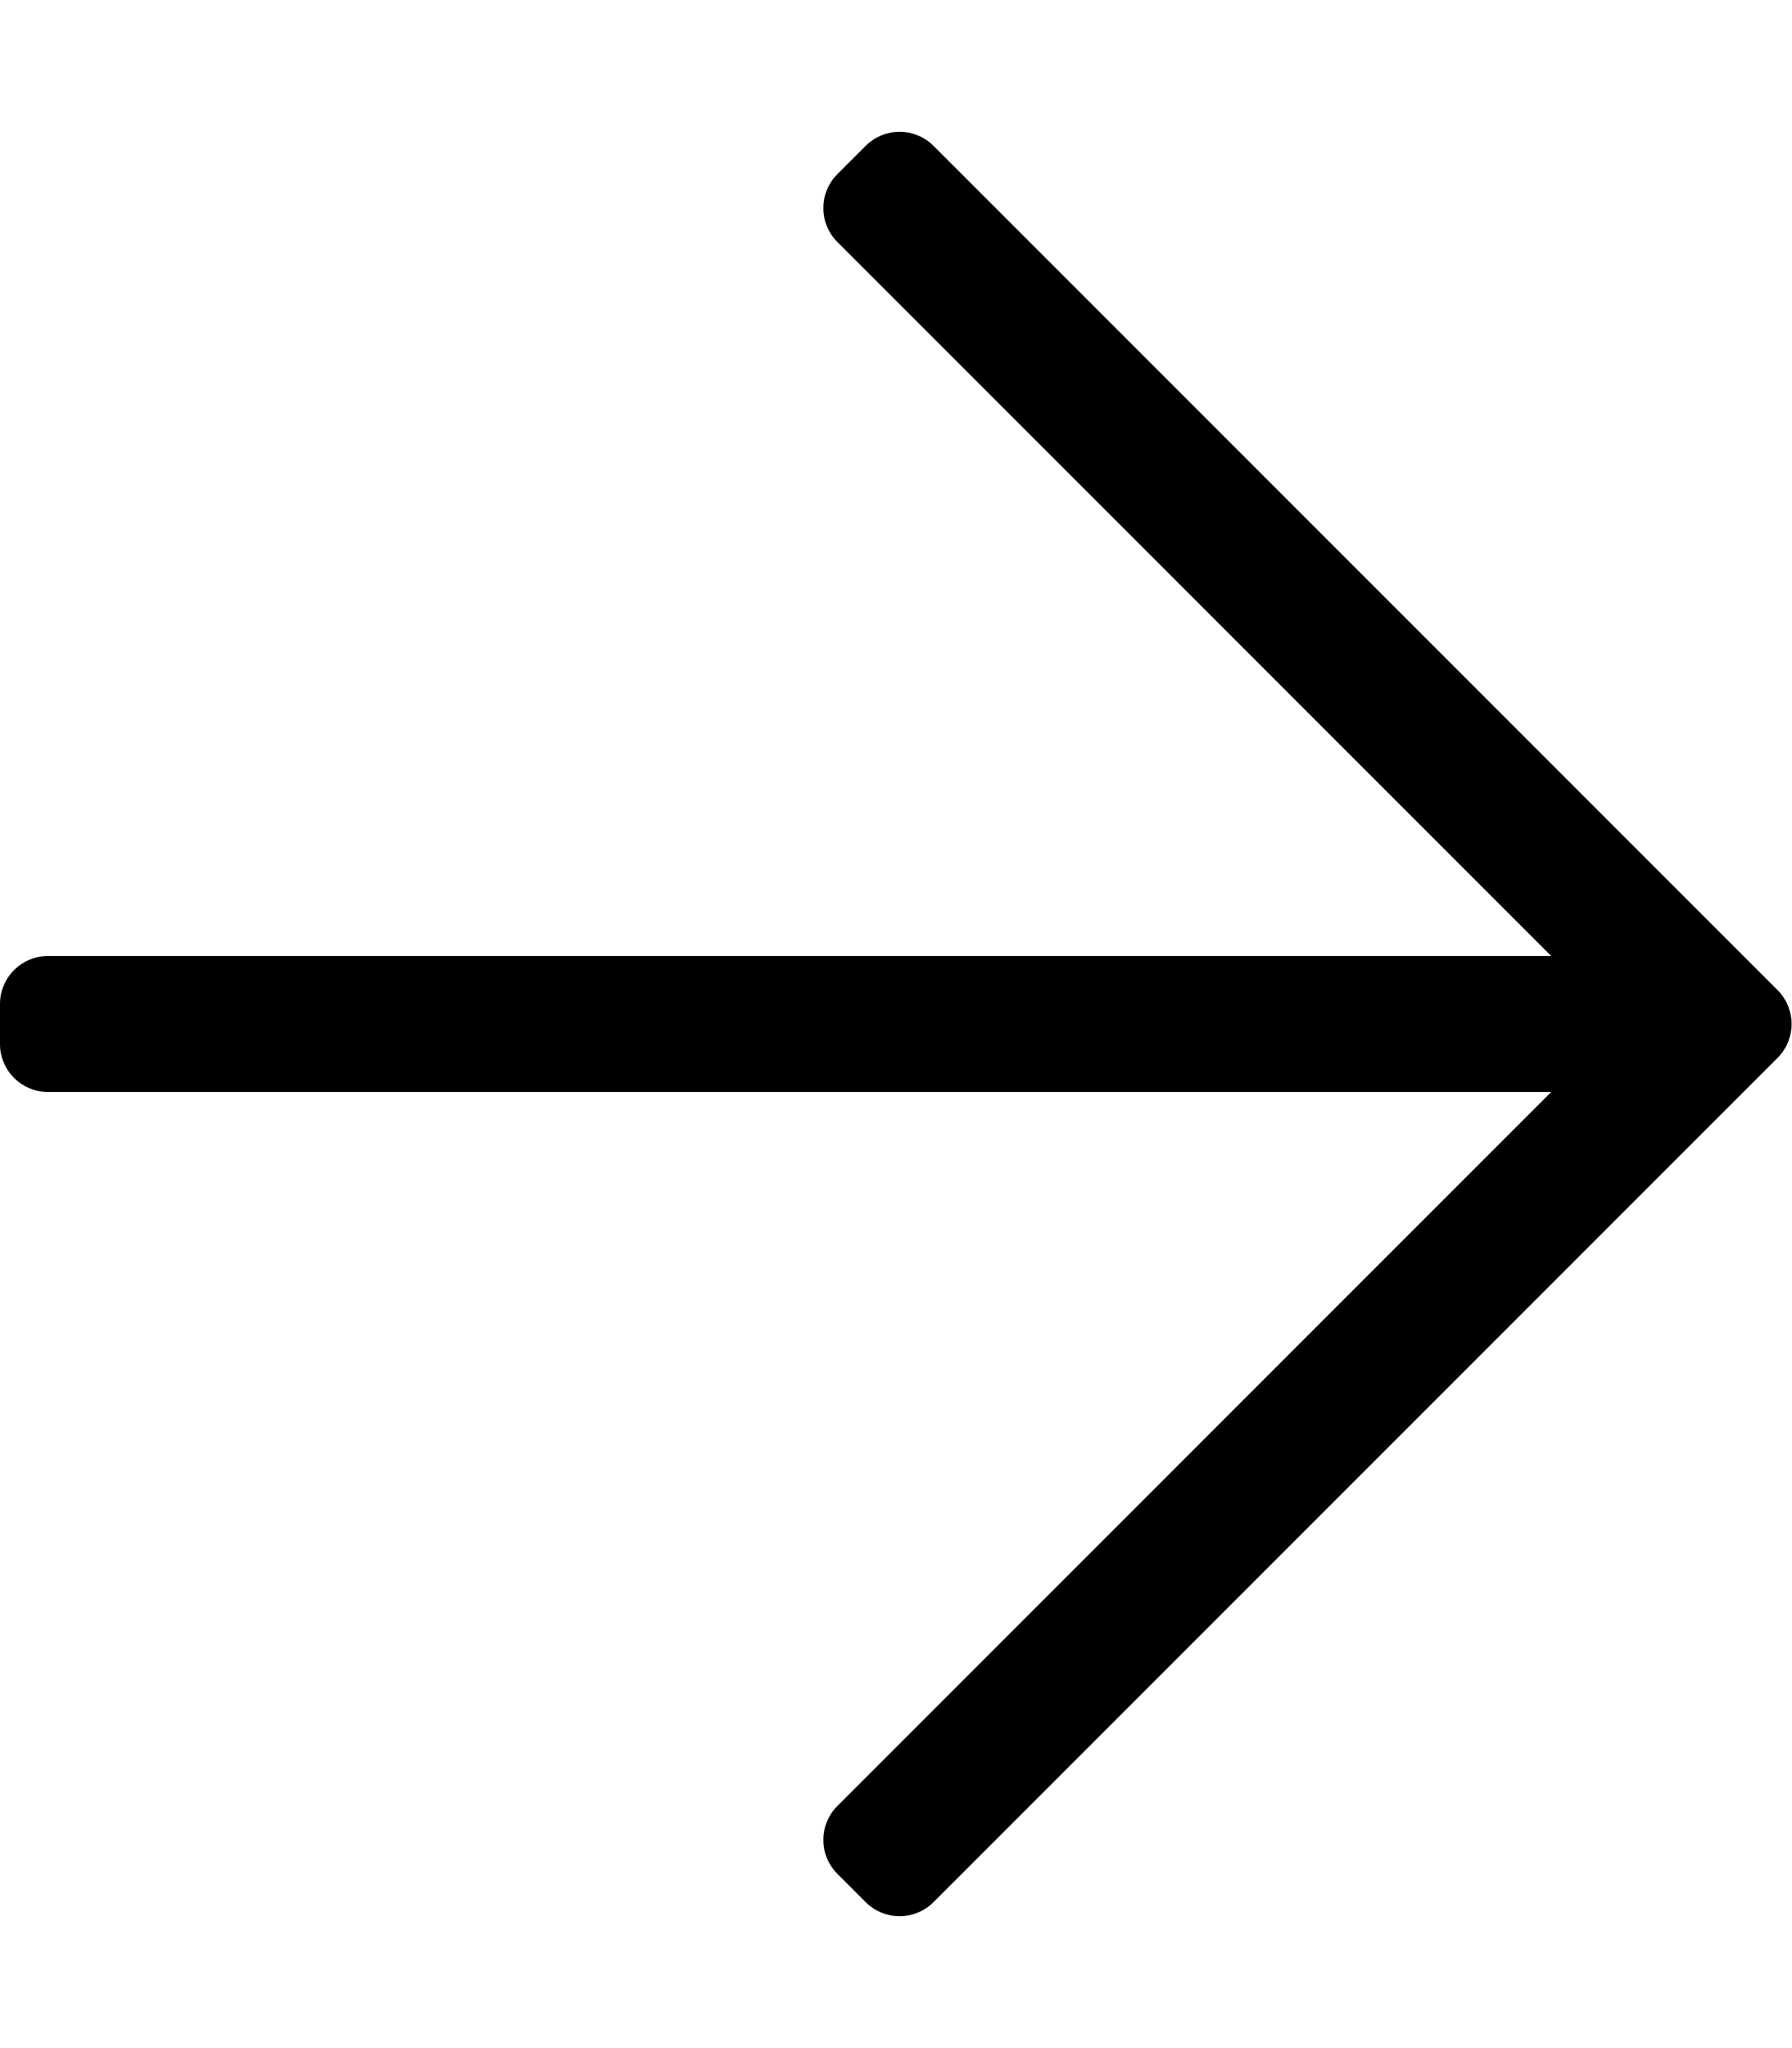
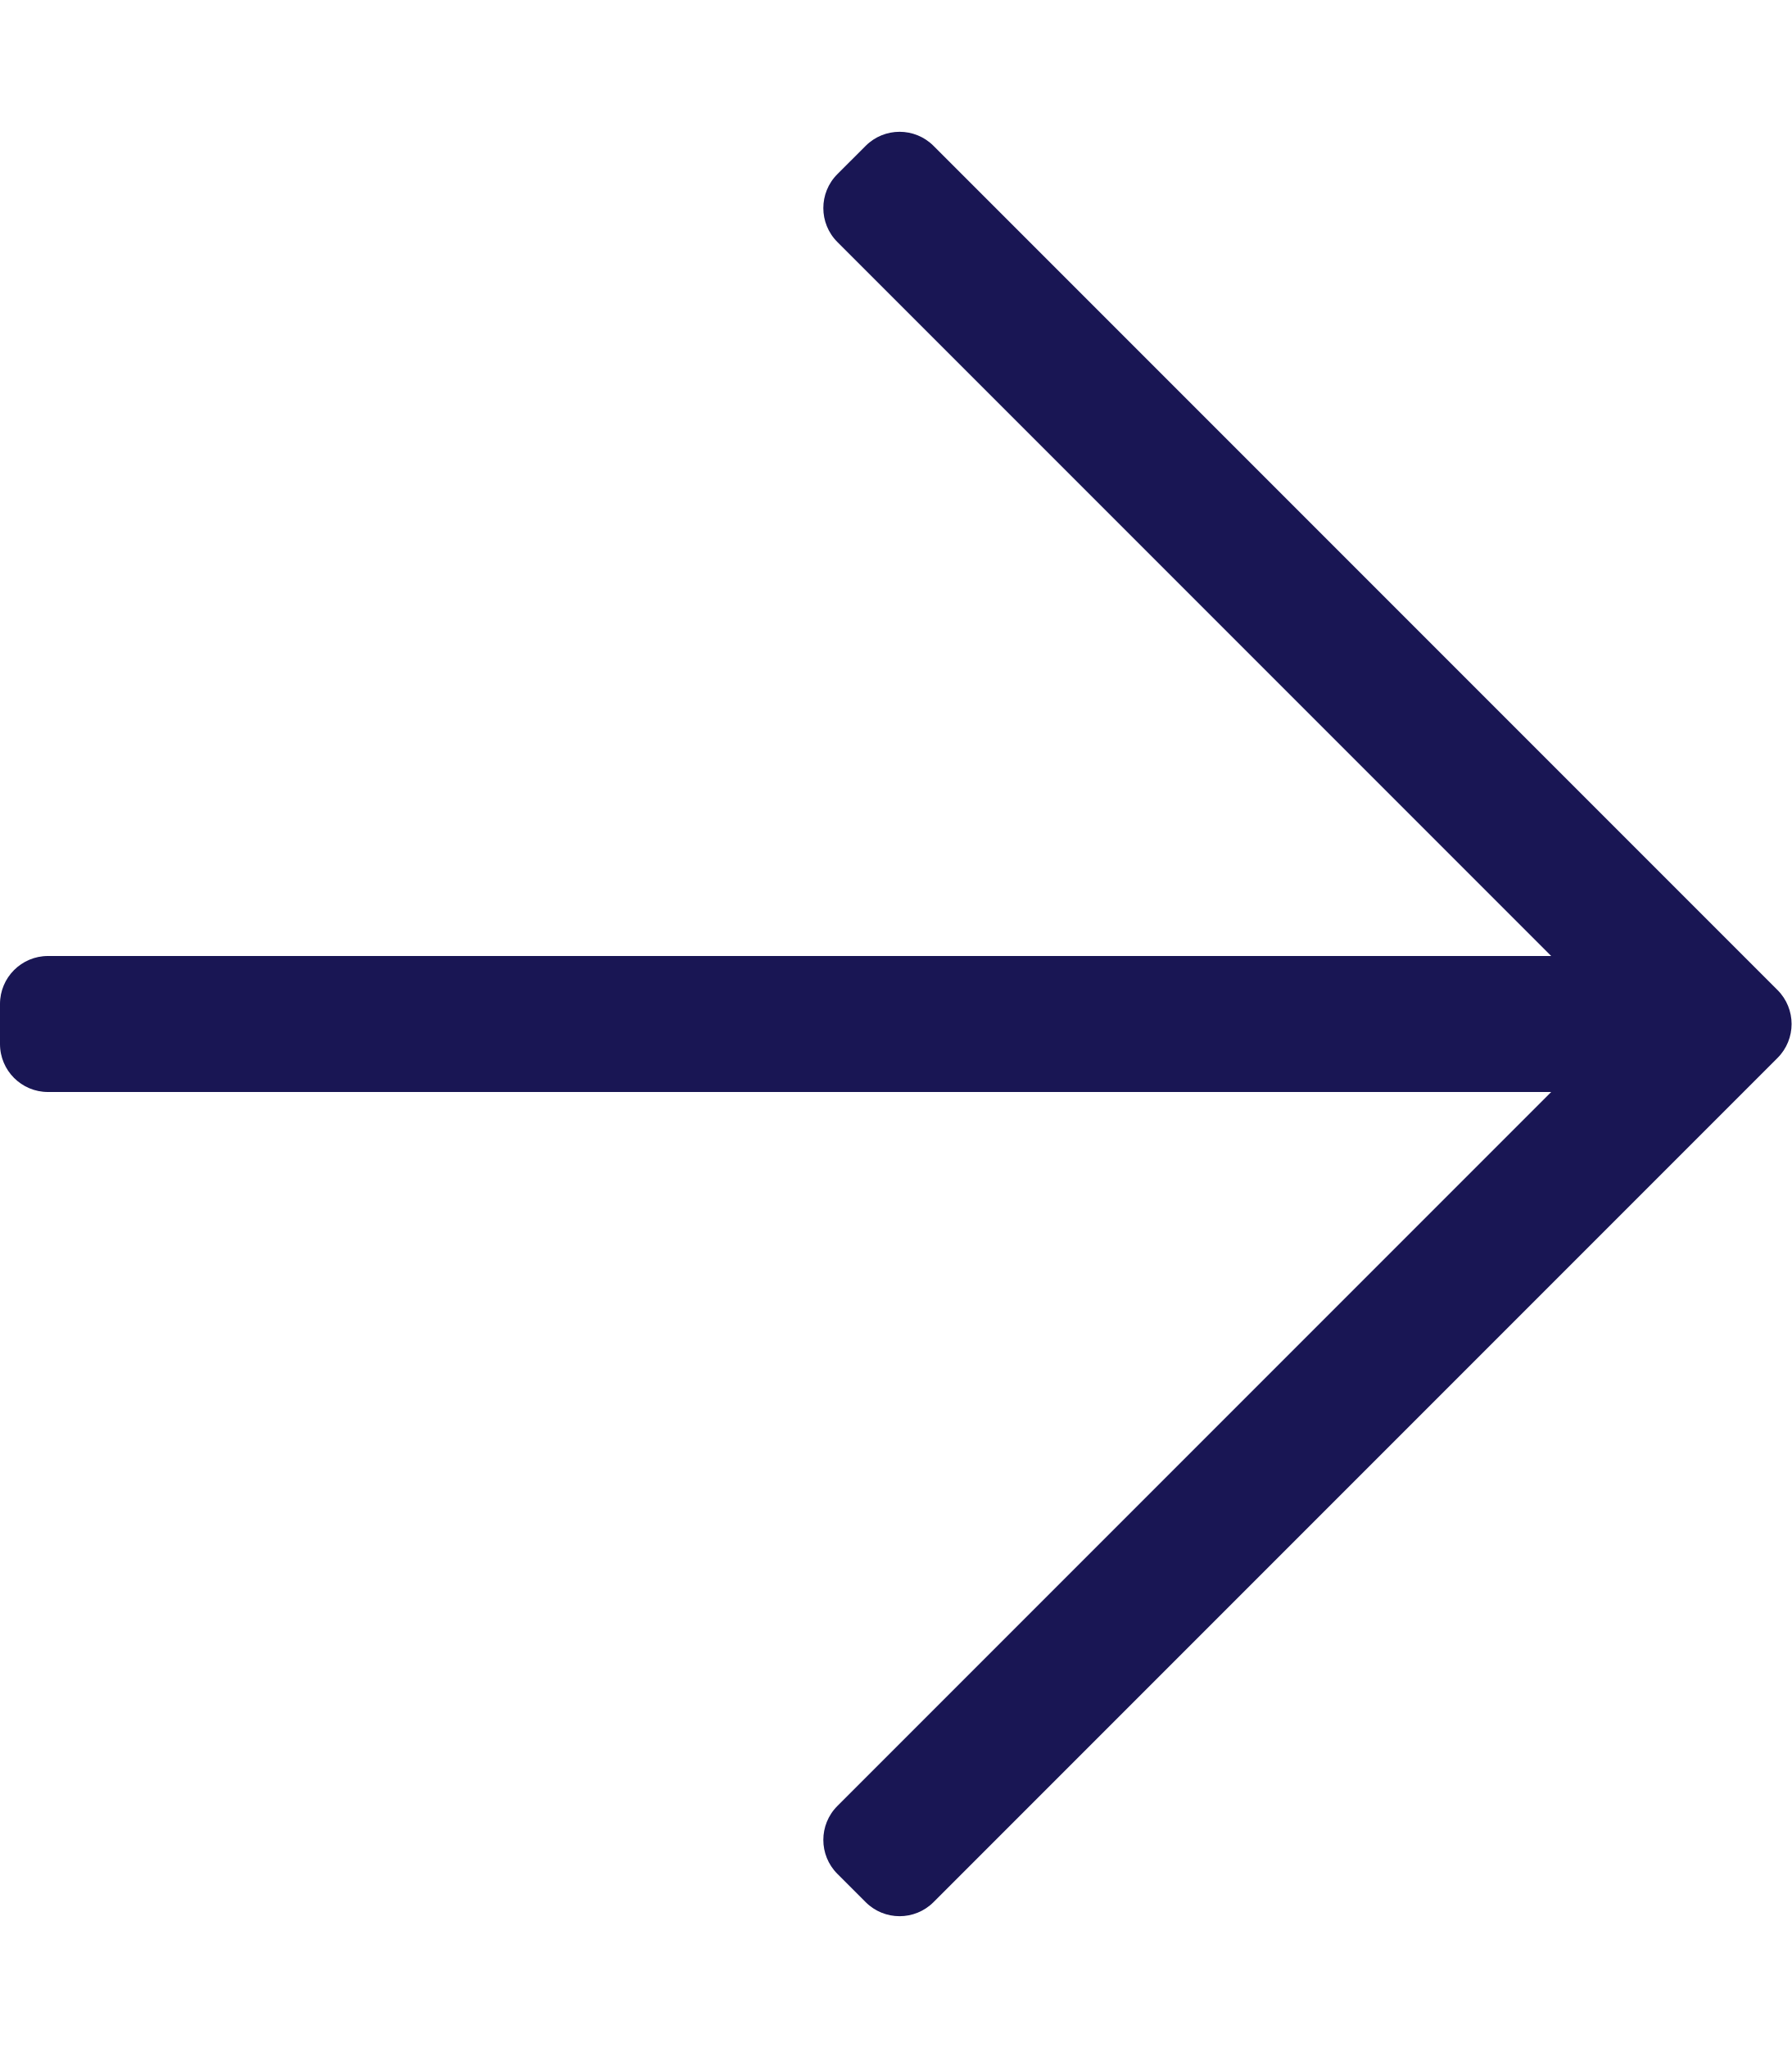
<svg xmlns="http://www.w3.org/2000/svg" aria-hidden="true" focusable="false" data-prefix="fal" data-icon="arrow-right" class="svg-inline--fa fa-arrow-right fa-w-14" role="img" viewBox="0 0 448 512">
-   <path fill="currentColor" d="M216.464 36.465l-7.071 7.07c-4.686 4.686-4.686 12.284 0 16.971L387.887 239H12c-6.627 0-12 5.373-12 12v10c0 6.627 5.373 12 12 12h375.887L209.393 451.494c-4.686 4.686-4.686 12.284 0 16.971l7.071 7.07c4.686 4.686 12.284 4.686 16.97 0l211.051-211.05c4.686-4.686 4.686-12.284 0-16.971L233.434 36.465c-4.686-4.687-12.284-4.687-16.97 0z" />
+   <path fill="#191654" d="M216.464 36.465l-7.071 7.07c-4.686 4.686-4.686 12.284 0 16.971L387.887 239H12c-6.627 0-12 5.373-12 12v10c0 6.627 5.373 12 12 12h375.887L209.393 451.494c-4.686 4.686-4.686 12.284 0 16.971l7.071 7.07c4.686 4.686 12.284 4.686 16.97 0l211.051-211.05c4.686-4.686 4.686-12.284 0-16.971L233.434 36.465c-4.686-4.687-12.284-4.687-16.97 0z" />
</svg>
